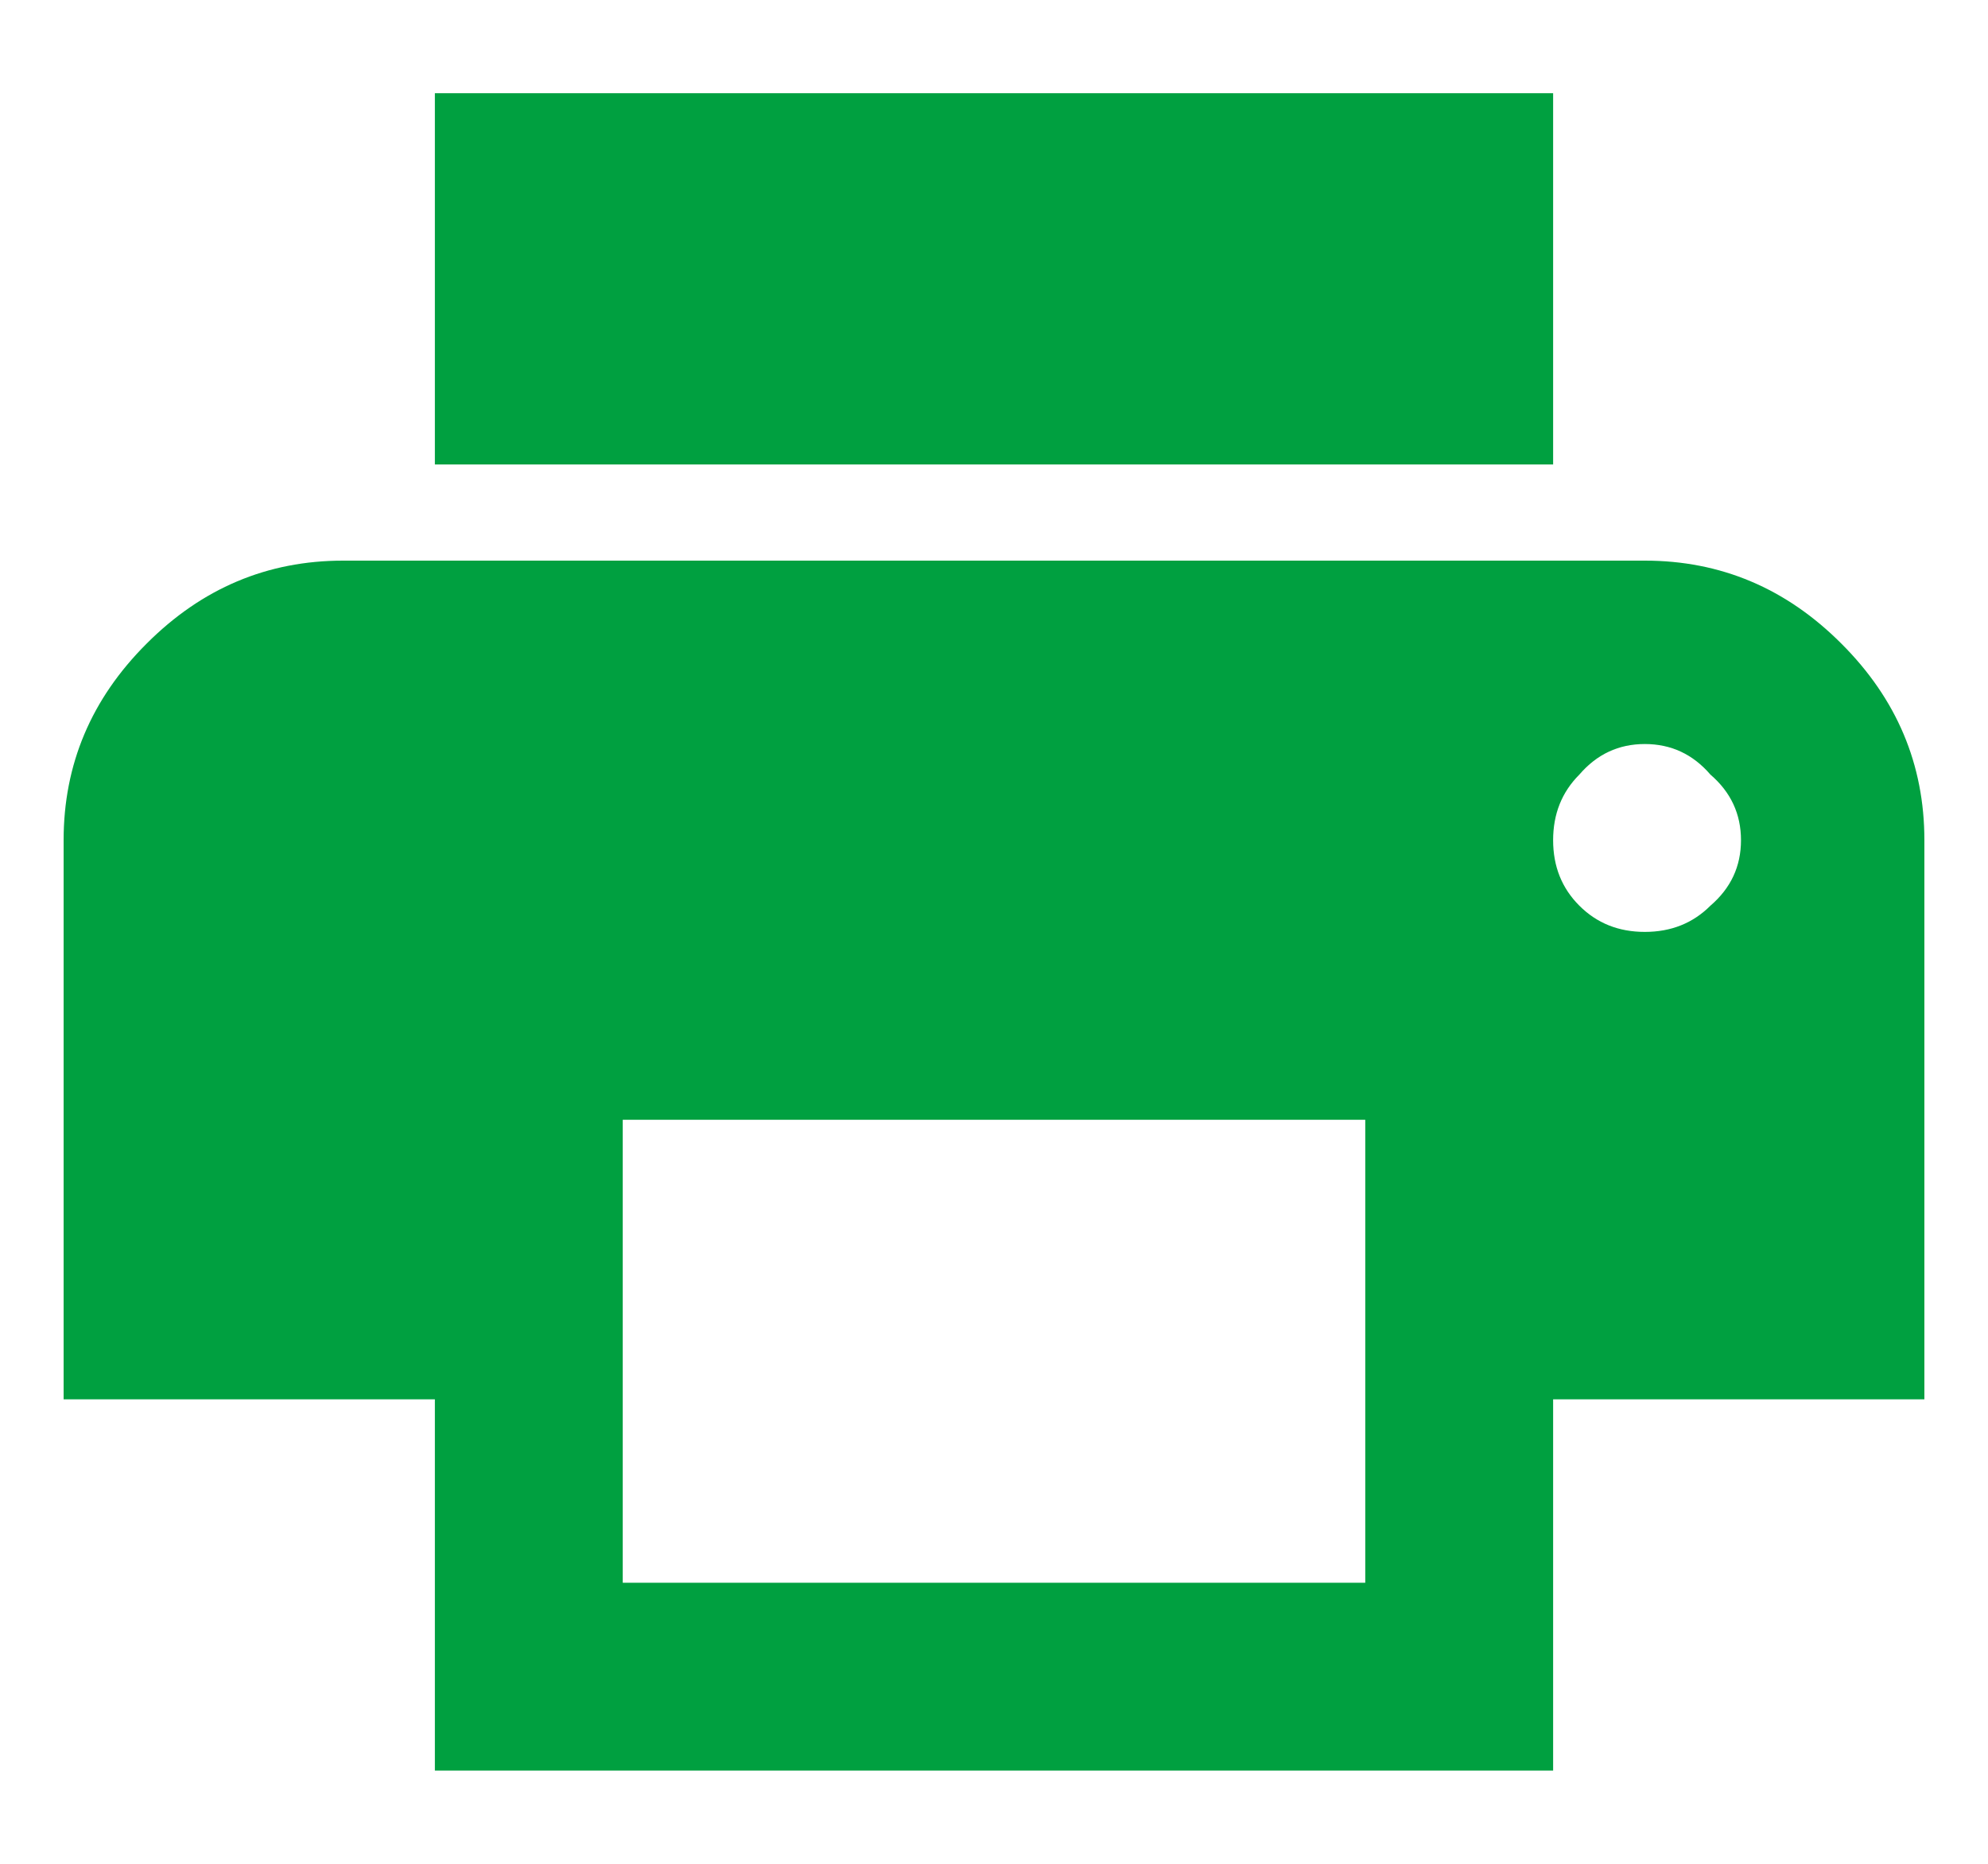
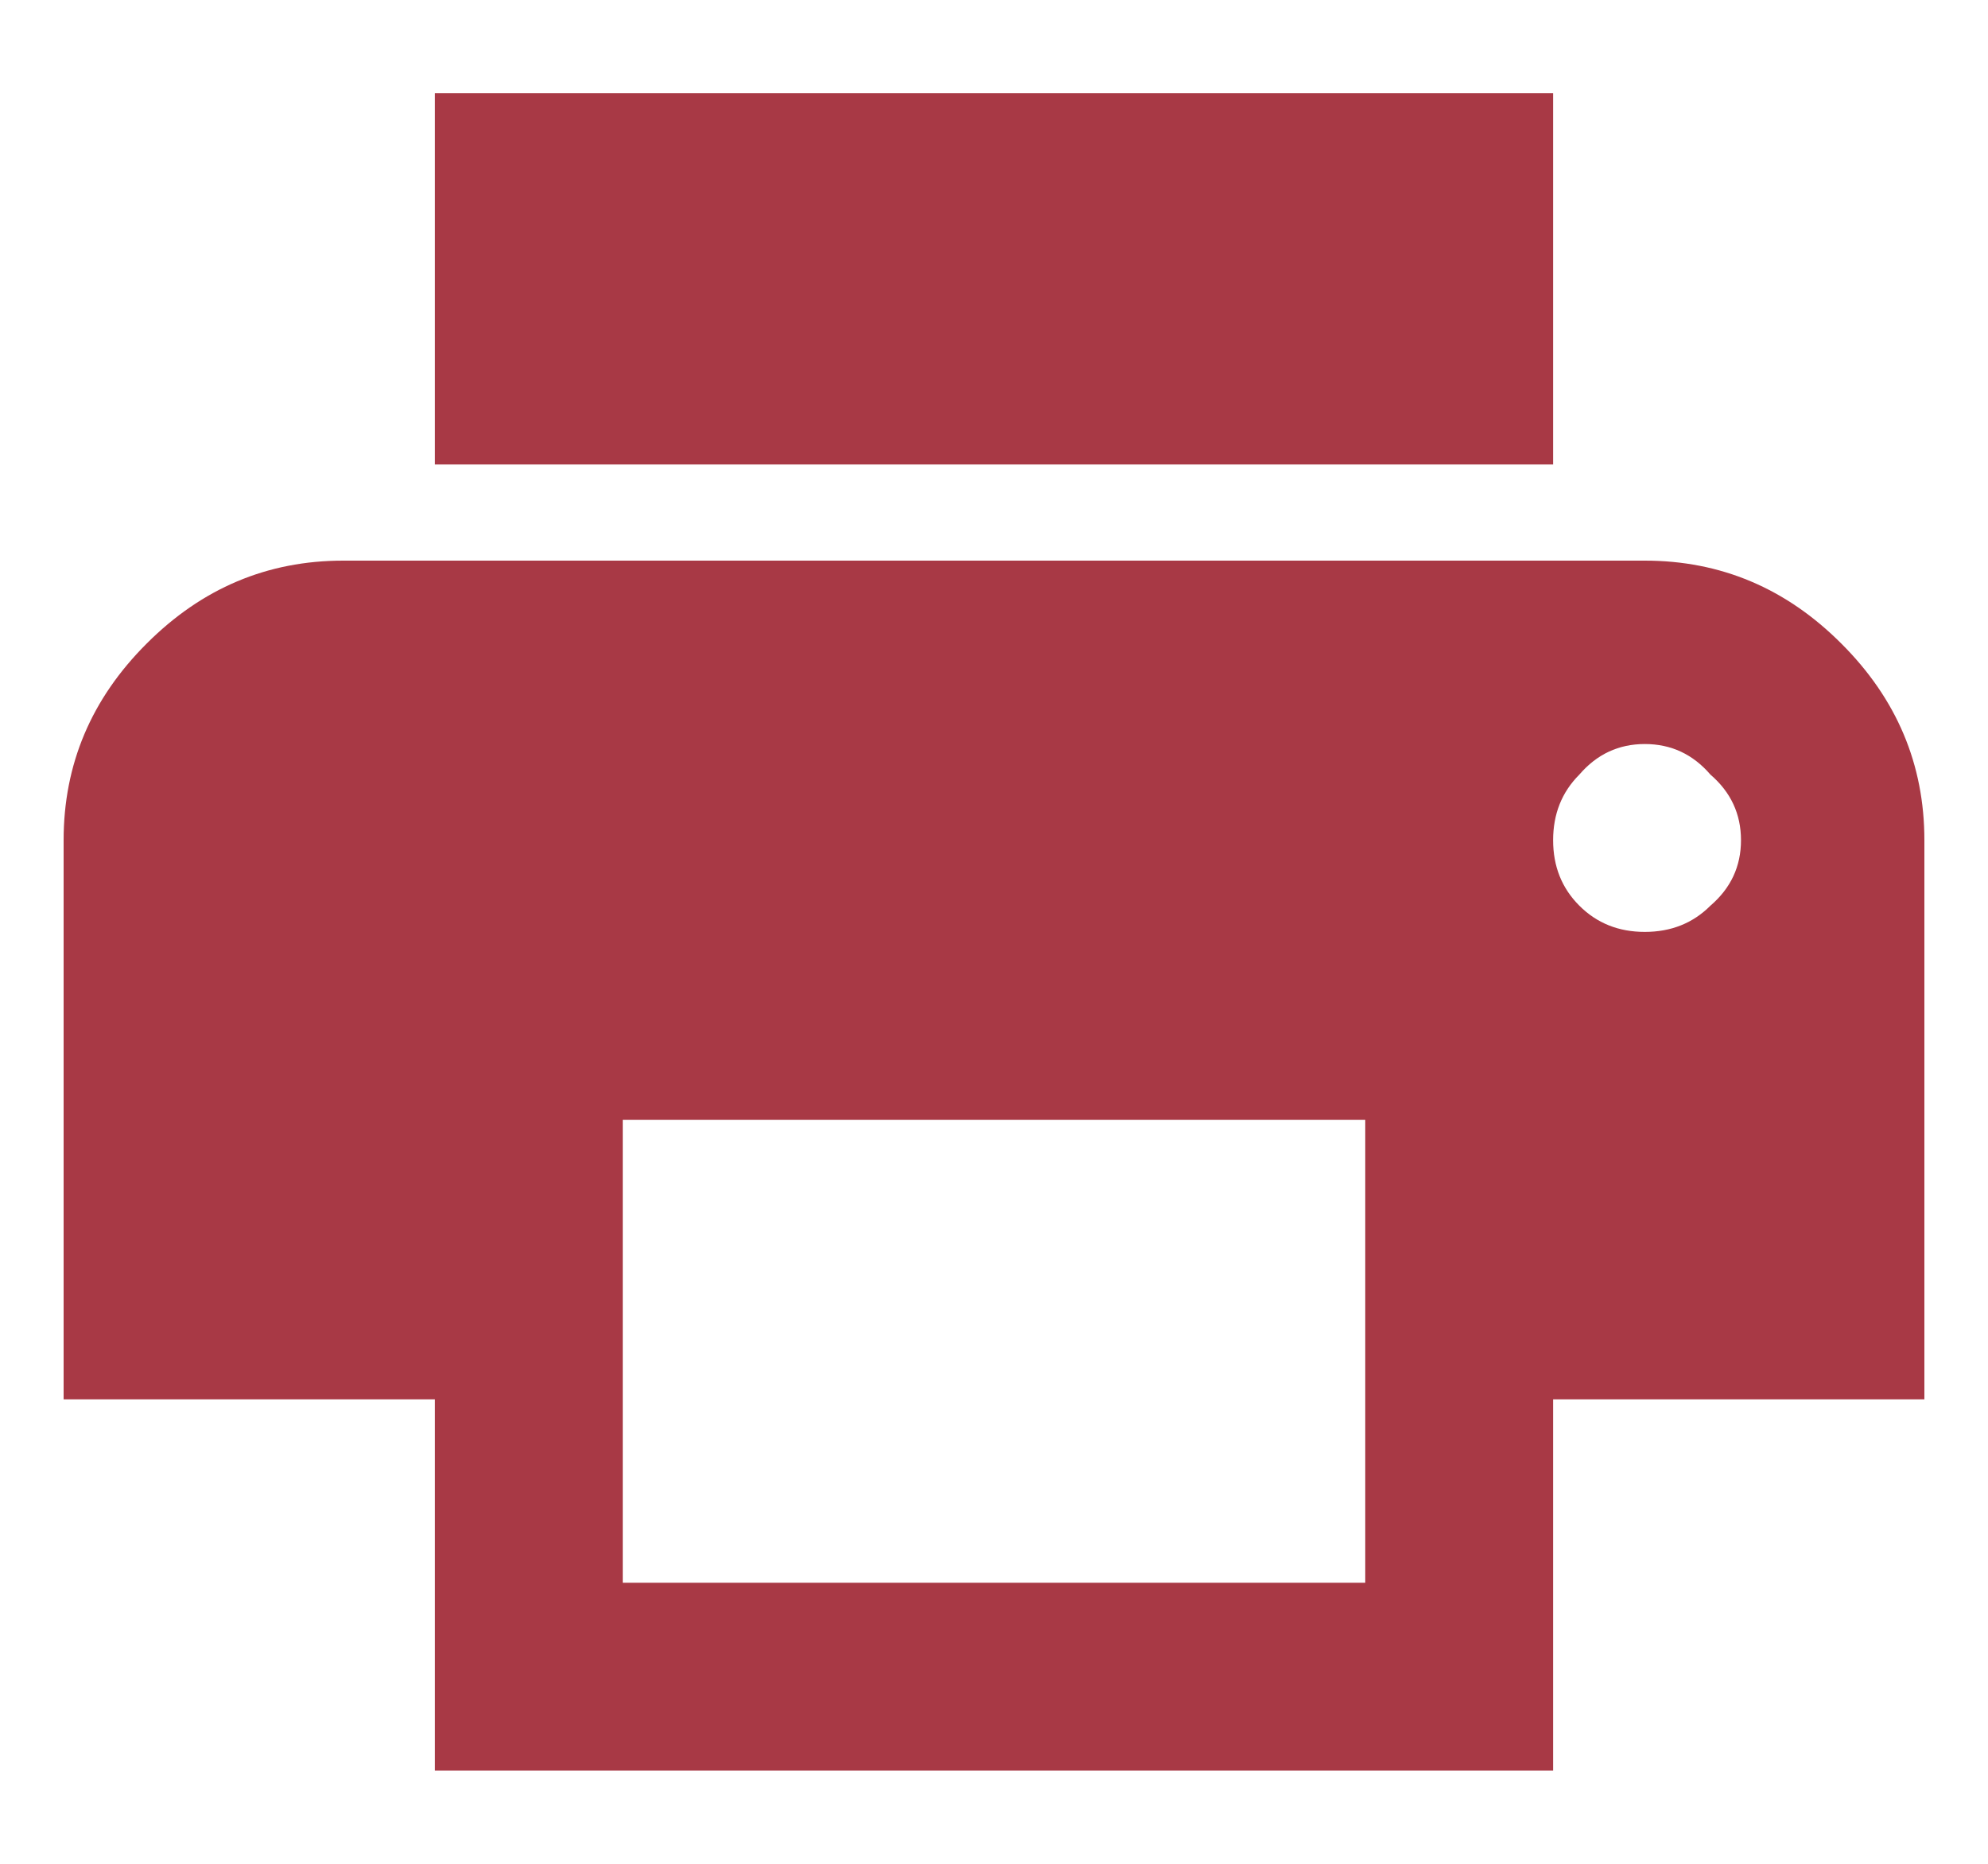
<svg xmlns="http://www.w3.org/2000/svg" width="16" height="15" viewBox="0 0 16 15" fill="none">
-   <path d="M12.5 0.75V3.738H3.5V0.75H12.5ZM12.711 7.289C12.852 7.43 13.027 7.5 13.238 7.5C13.449 7.5 13.625 7.43 13.766 7.289C13.93 7.148 14.012 6.973 14.012 6.762C14.012 6.551 13.93 6.375 13.766 6.234C13.625 6.07 13.449 5.988 13.238 5.988C13.027 5.988 12.852 6.07 12.711 6.234C12.57 6.375 12.5 6.551 12.5 6.762C12.5 6.973 12.57 7.148 12.711 7.289ZM10.988 12.738V9.012H5.012V12.738H10.988ZM13.238 4.512C13.848 4.512 14.375 4.734 14.82 5.18C15.266 5.625 15.488 6.152 15.488 6.762V11.262H12.5V14.25H3.5V11.262H0.512V6.762C0.512 6.152 0.734 5.625 1.18 5.18C1.625 4.734 2.152 4.512 2.762 4.512H13.238Z" fill="#00A040" />
+   <path d="M12.5 0.75V3.738H3.5V0.75H12.5ZM12.711 7.289C12.852 7.43 13.027 7.5 13.238 7.5C13.449 7.5 13.625 7.43 13.766 7.289C13.93 7.148 14.012 6.973 14.012 6.762C14.012 6.551 13.93 6.375 13.766 6.234C13.625 6.07 13.449 5.988 13.238 5.988C13.027 5.988 12.852 6.07 12.711 6.234C12.57 6.375 12.5 6.551 12.5 6.762C12.5 6.973 12.57 7.148 12.711 7.289ZM10.988 12.738V9.012H5.012V12.738H10.988ZM13.238 4.512C13.848 4.512 14.375 4.734 14.82 5.18C15.266 5.625 15.488 6.152 15.488 6.762V11.262H12.5V14.25H3.5V11.262H0.512V6.762C0.512 6.152 0.734 5.625 1.18 5.18C1.625 4.734 2.152 4.512 2.762 4.512H13.238Z" fill="#A83945" />
</svg>
